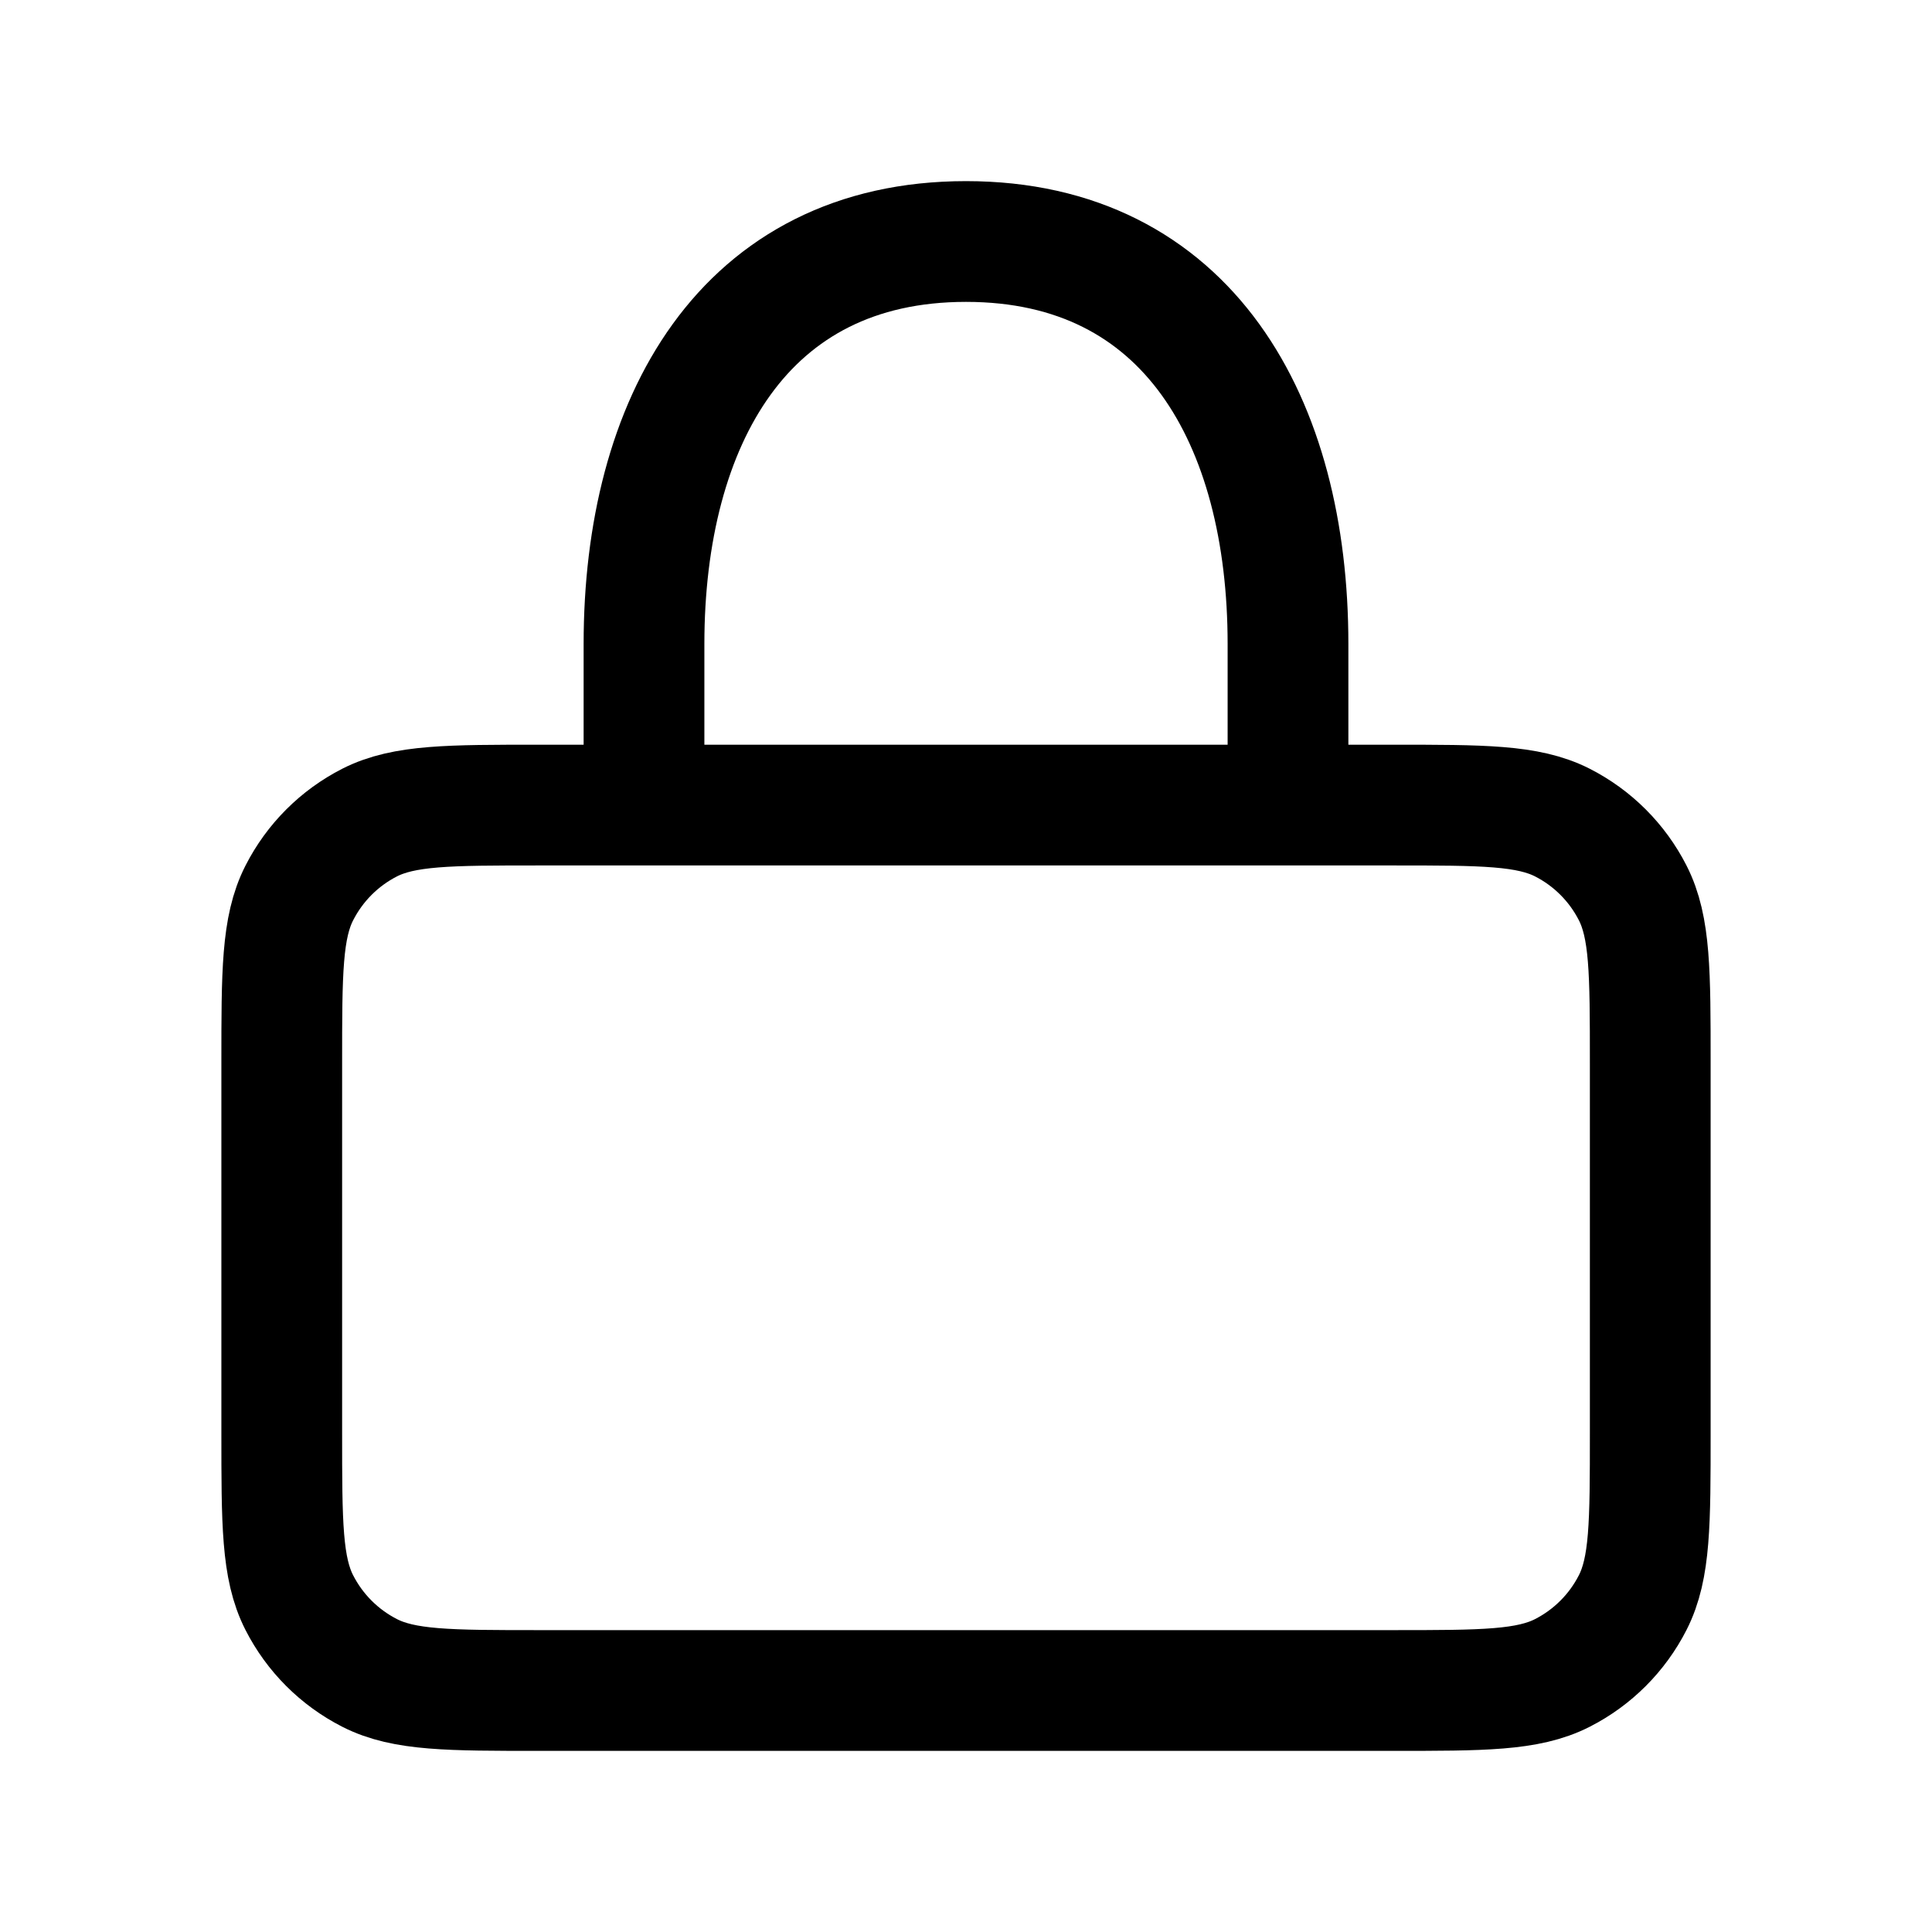
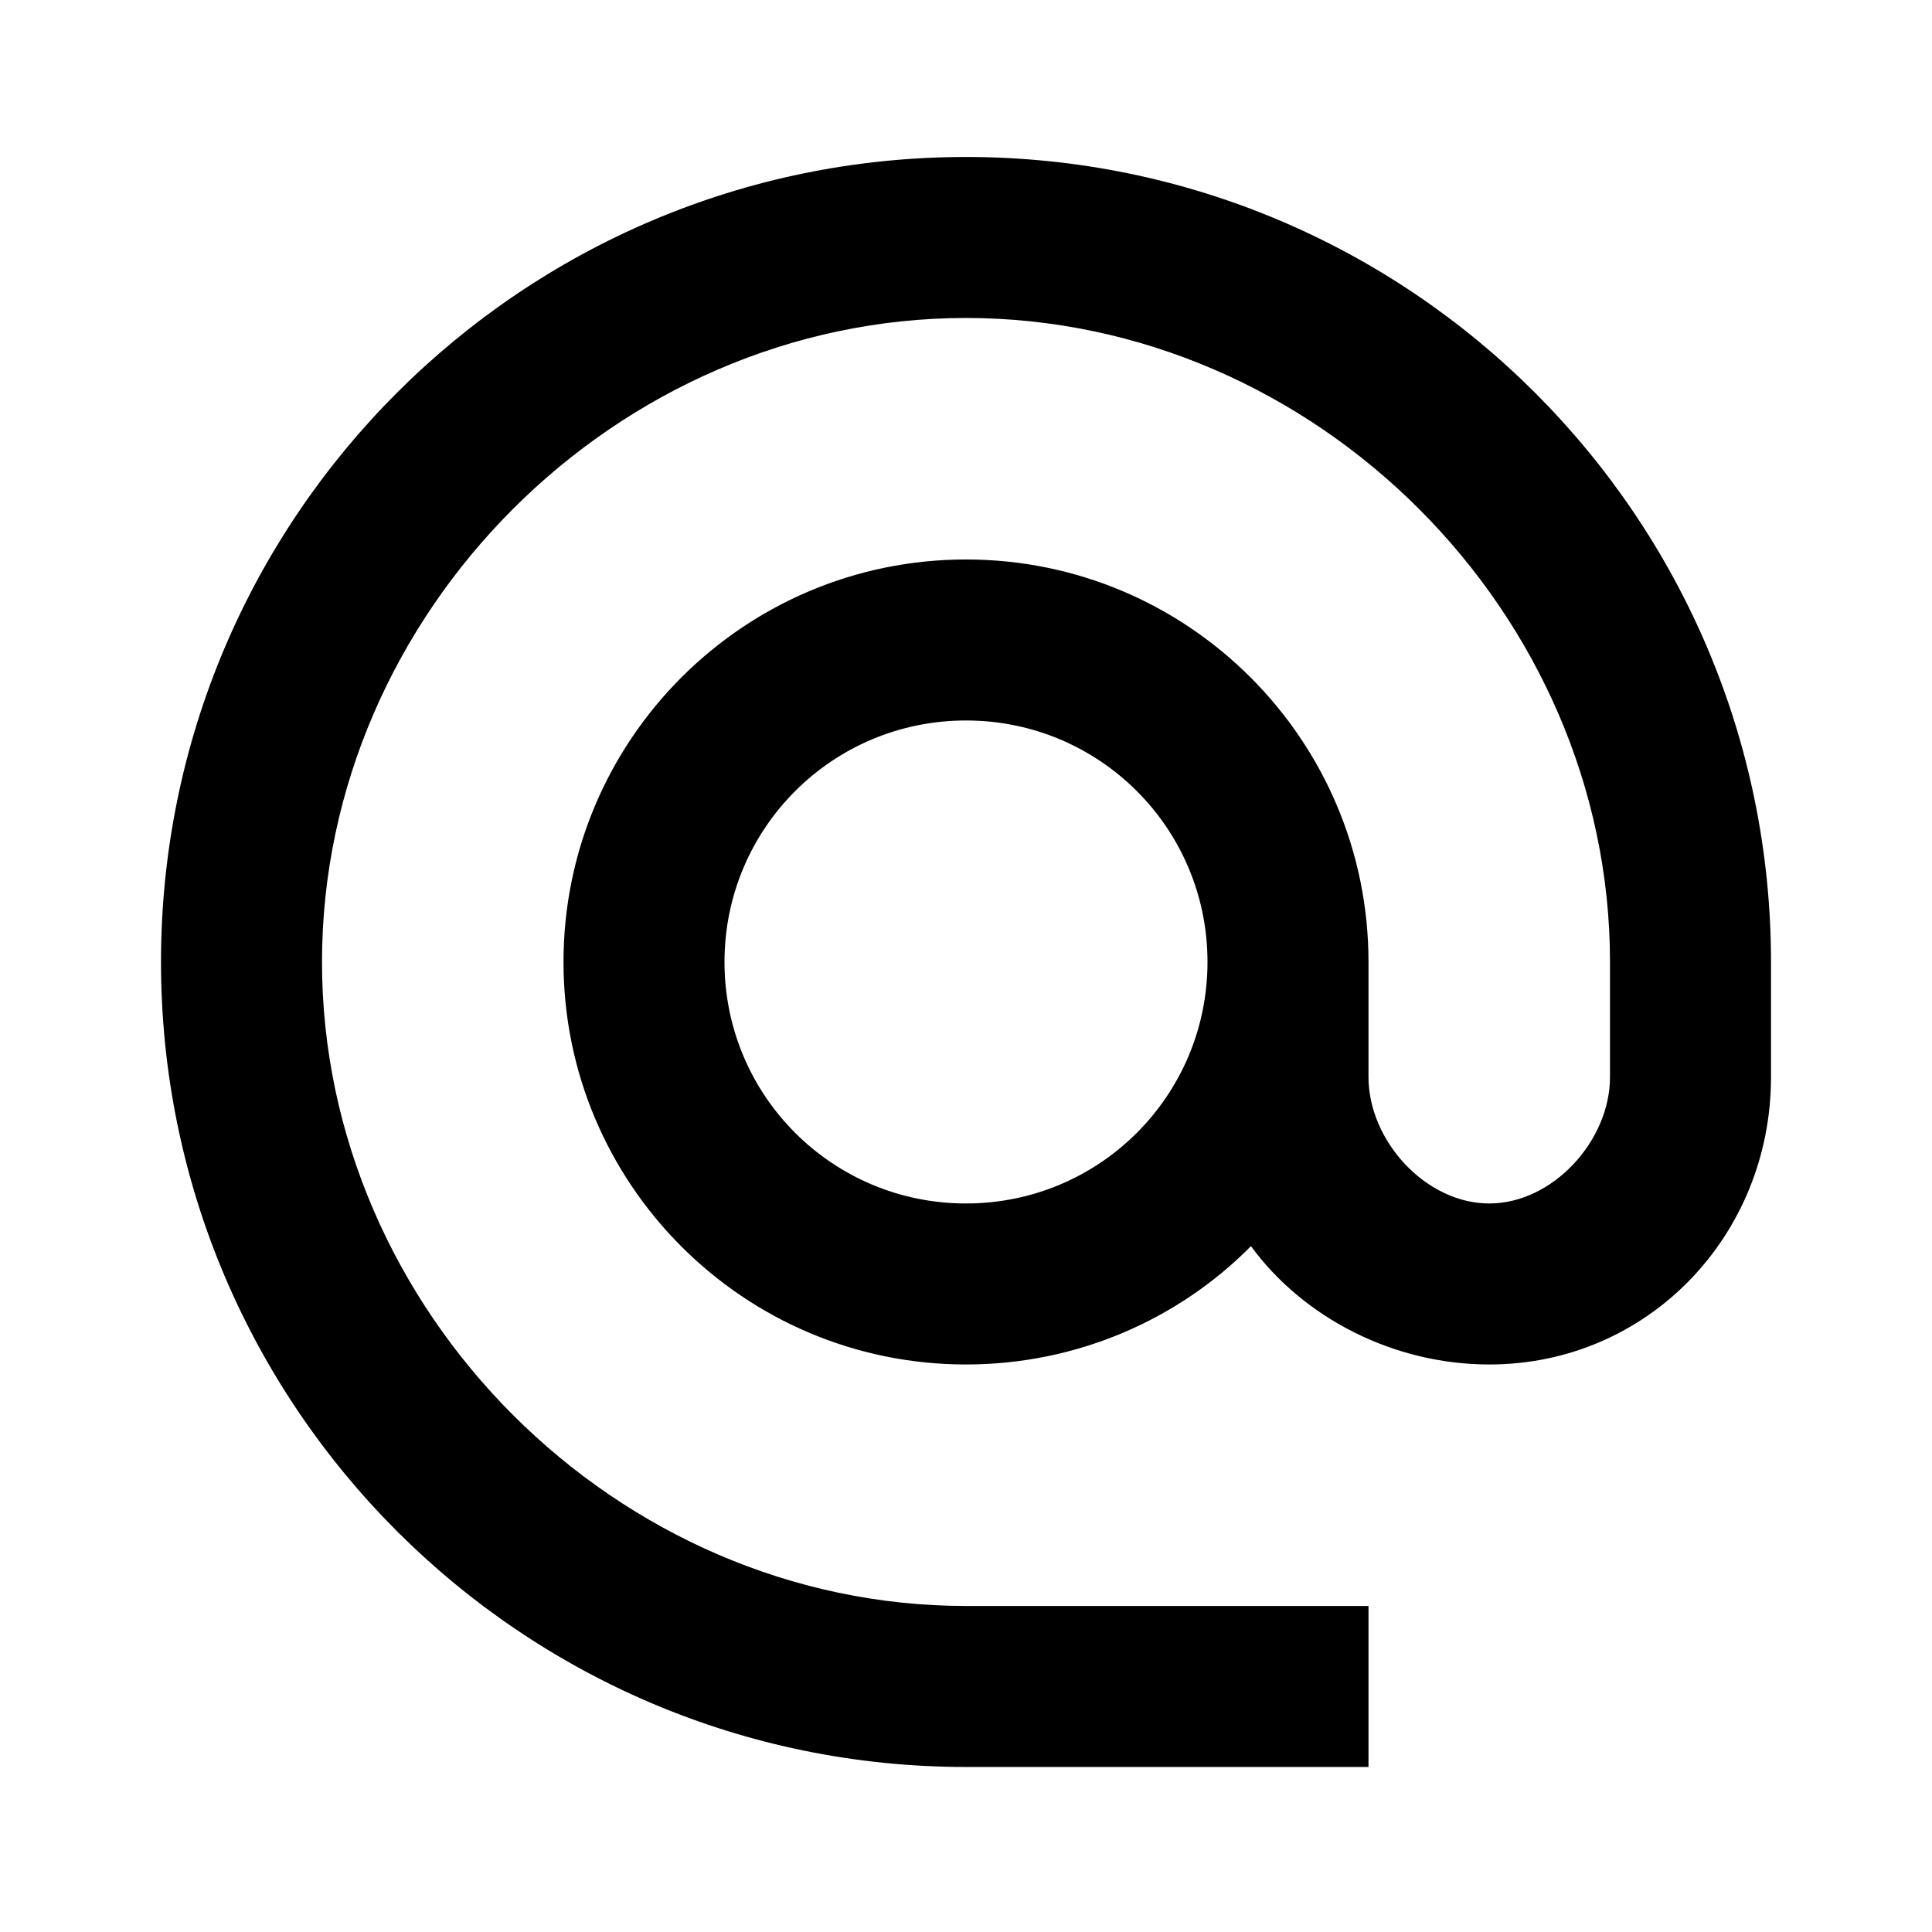
<svg xmlns="http://www.w3.org/2000/svg" width="24" height="24" viewBox="0 0 24 24">
-   <path fill="none" stroke="currentColor" stroke-linecap="round" stroke-linejoin="round" stroke-width="1.5" d="M8 10V8c0-2.761 1.239-5 4-5s4 2.239 4 5v2M3.5 17.8v-4.6c0-1.12 0-1.68.218-2.107a2 2 0 0 1 .874-.875c.428-.217.988-.217 2.108-.217h10.6c1.12 0 1.68 0 2.108.217a2 2 0 0 1 .874.874c.218.428.218.988.218 2.108v4.6c0 1.12 0 1.68-.218 2.108a2 2 0 0 1-.874.874C18.98 21 18.42 21 17.3 21H6.7c-1.12 0-1.68 0-2.108-.218a2 2 0 0 1-.874-.874C3.5 19.481 3.5 18.921 3.5 17.8" />
+   <path fill="currentColor" d="M12 21.95h5v-2h-5c-4.34 0-8-3.66-8-8s3.66-8 8-8s8 3.66 8 8v1.43c0 .79-.71 1.57-1.5 1.57s-1.5-.78-1.5-1.57v-1.43c0-2.76-2.24-5-5-5s-5 2.24-5 5s2.24 5 5 5c1.38 0 2.64-.56 3.54-1.47c.65.89 1.77 1.47 2.96 1.47c1.97 0 3.5-1.6 3.5-3.57v-1.43c0-5.52-4.48-10-10-10s-10 4.48-10 10s4.48 10 10 10m0-7c-1.66 0-3-1.34-3-3s1.34-3 3-3s3 1.34 3 3s-1.34 3-3 3" />
</svg>
